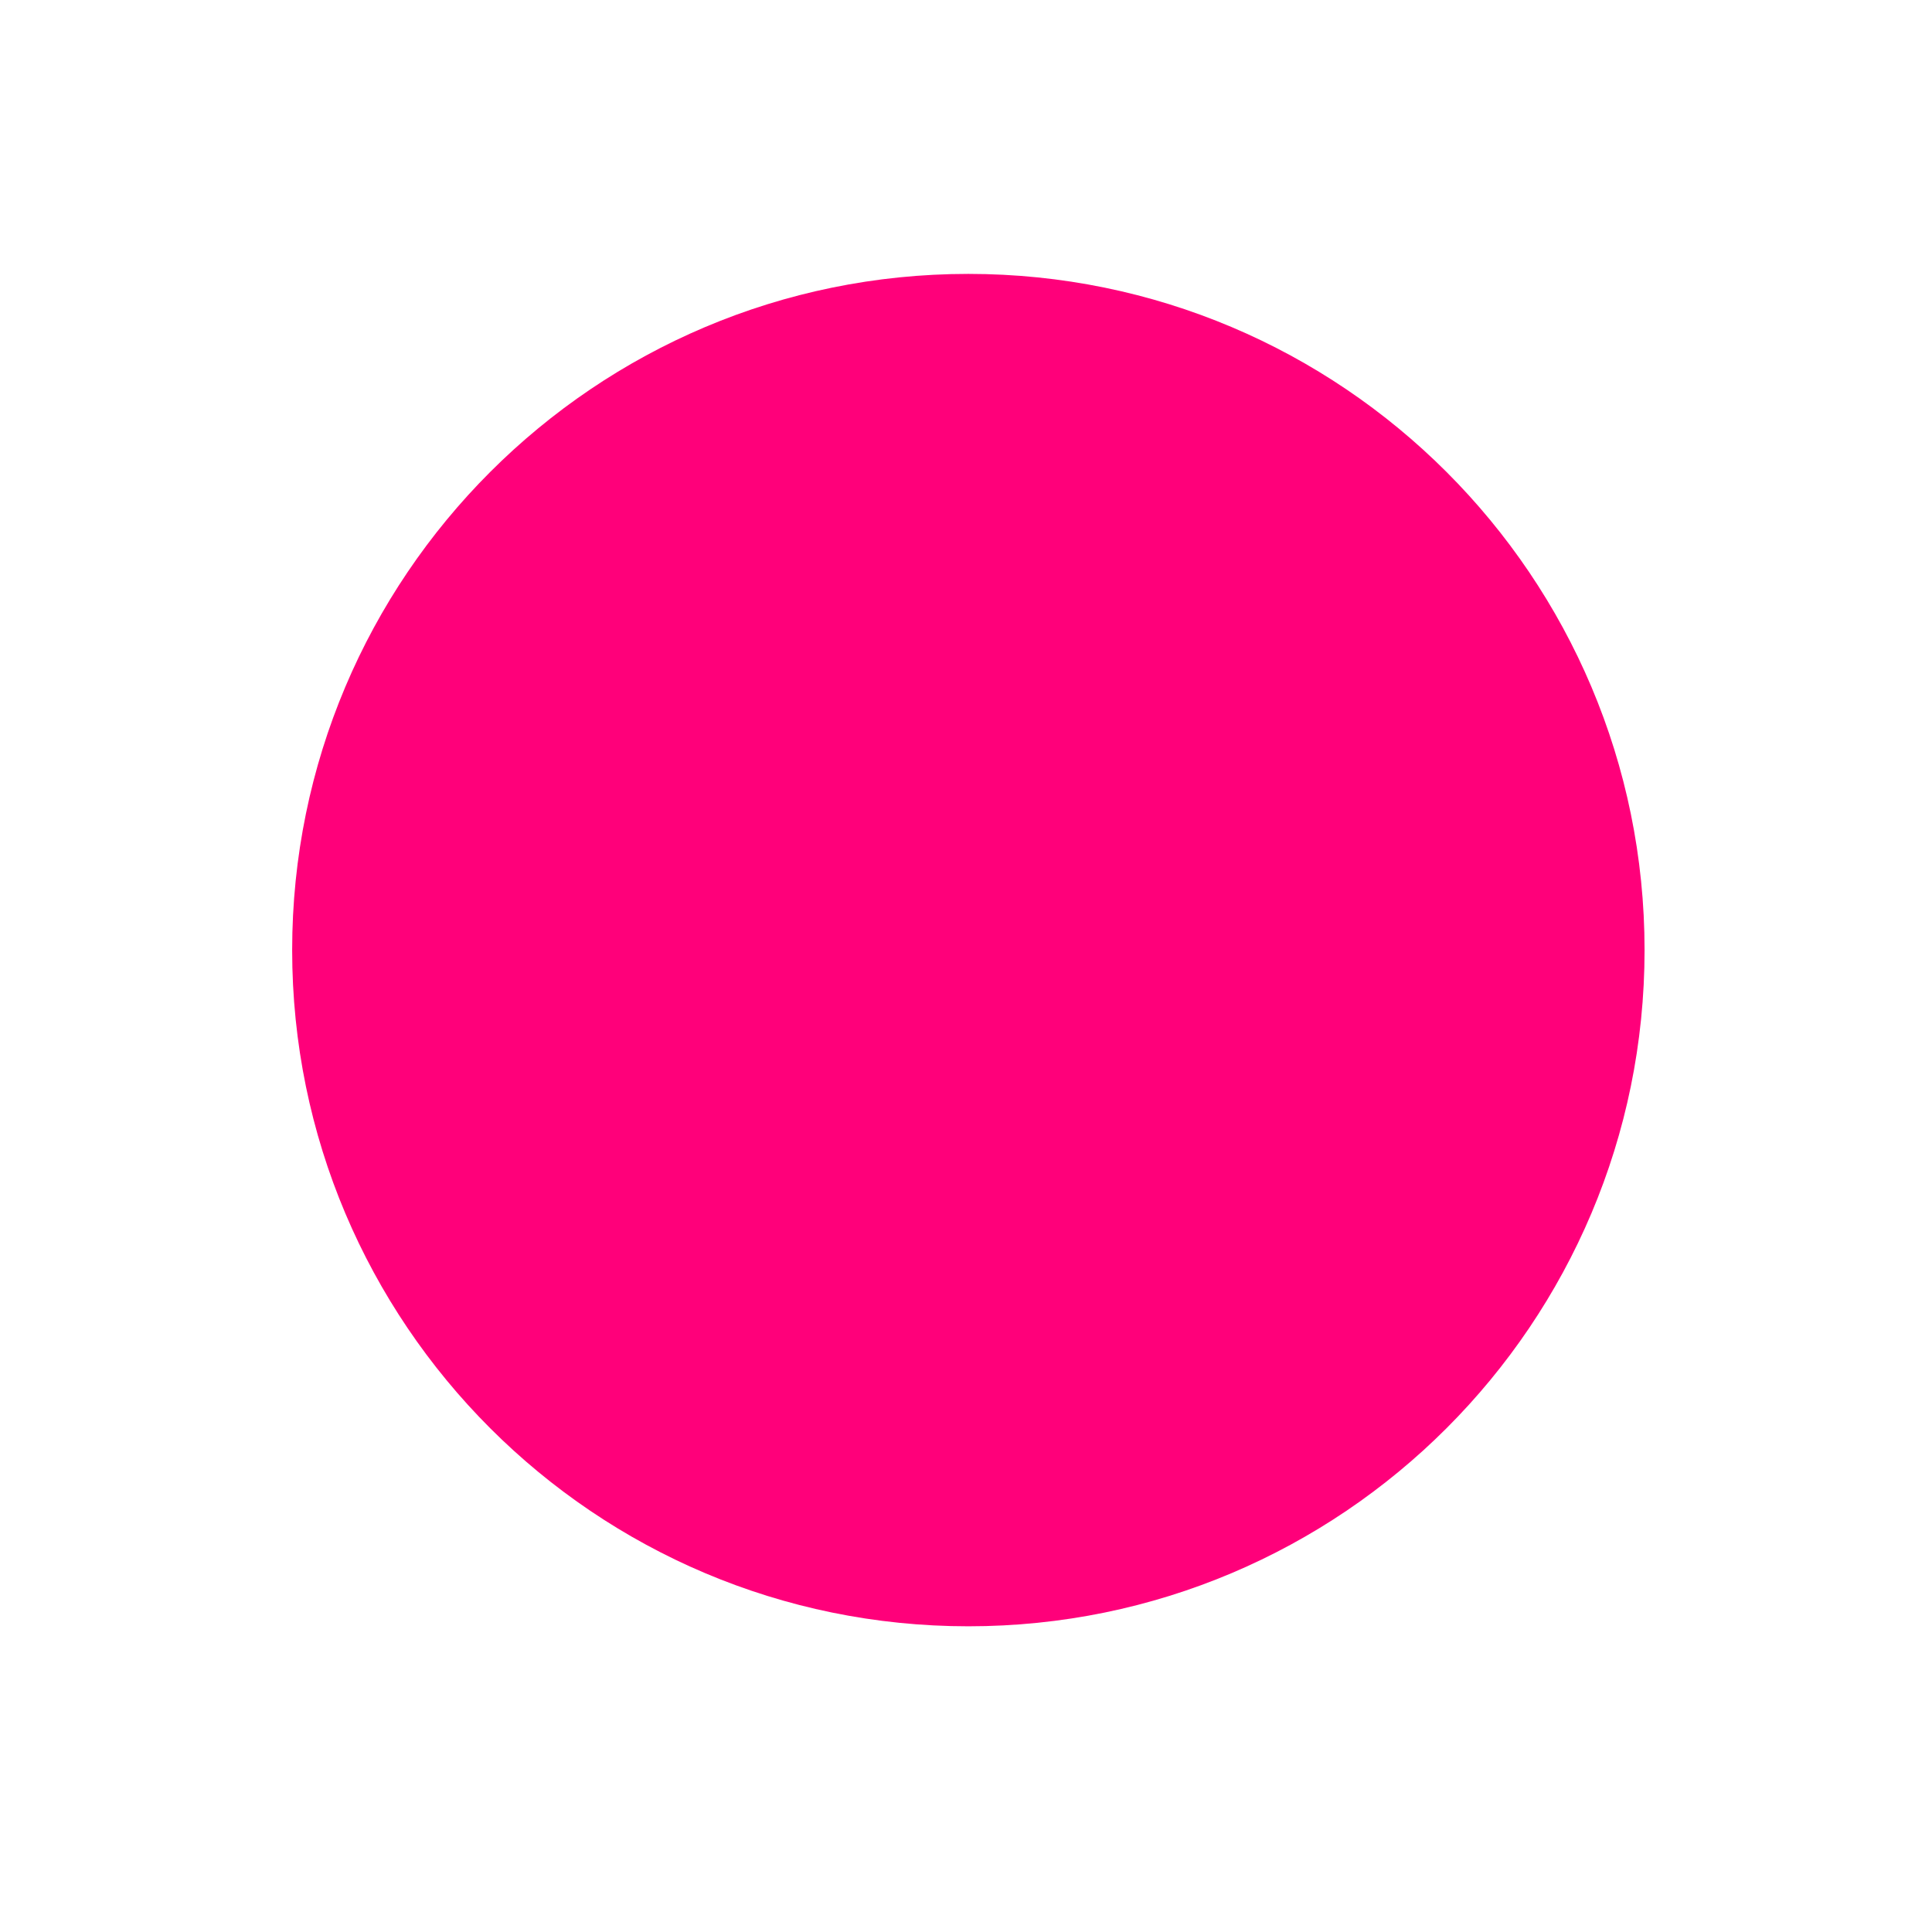
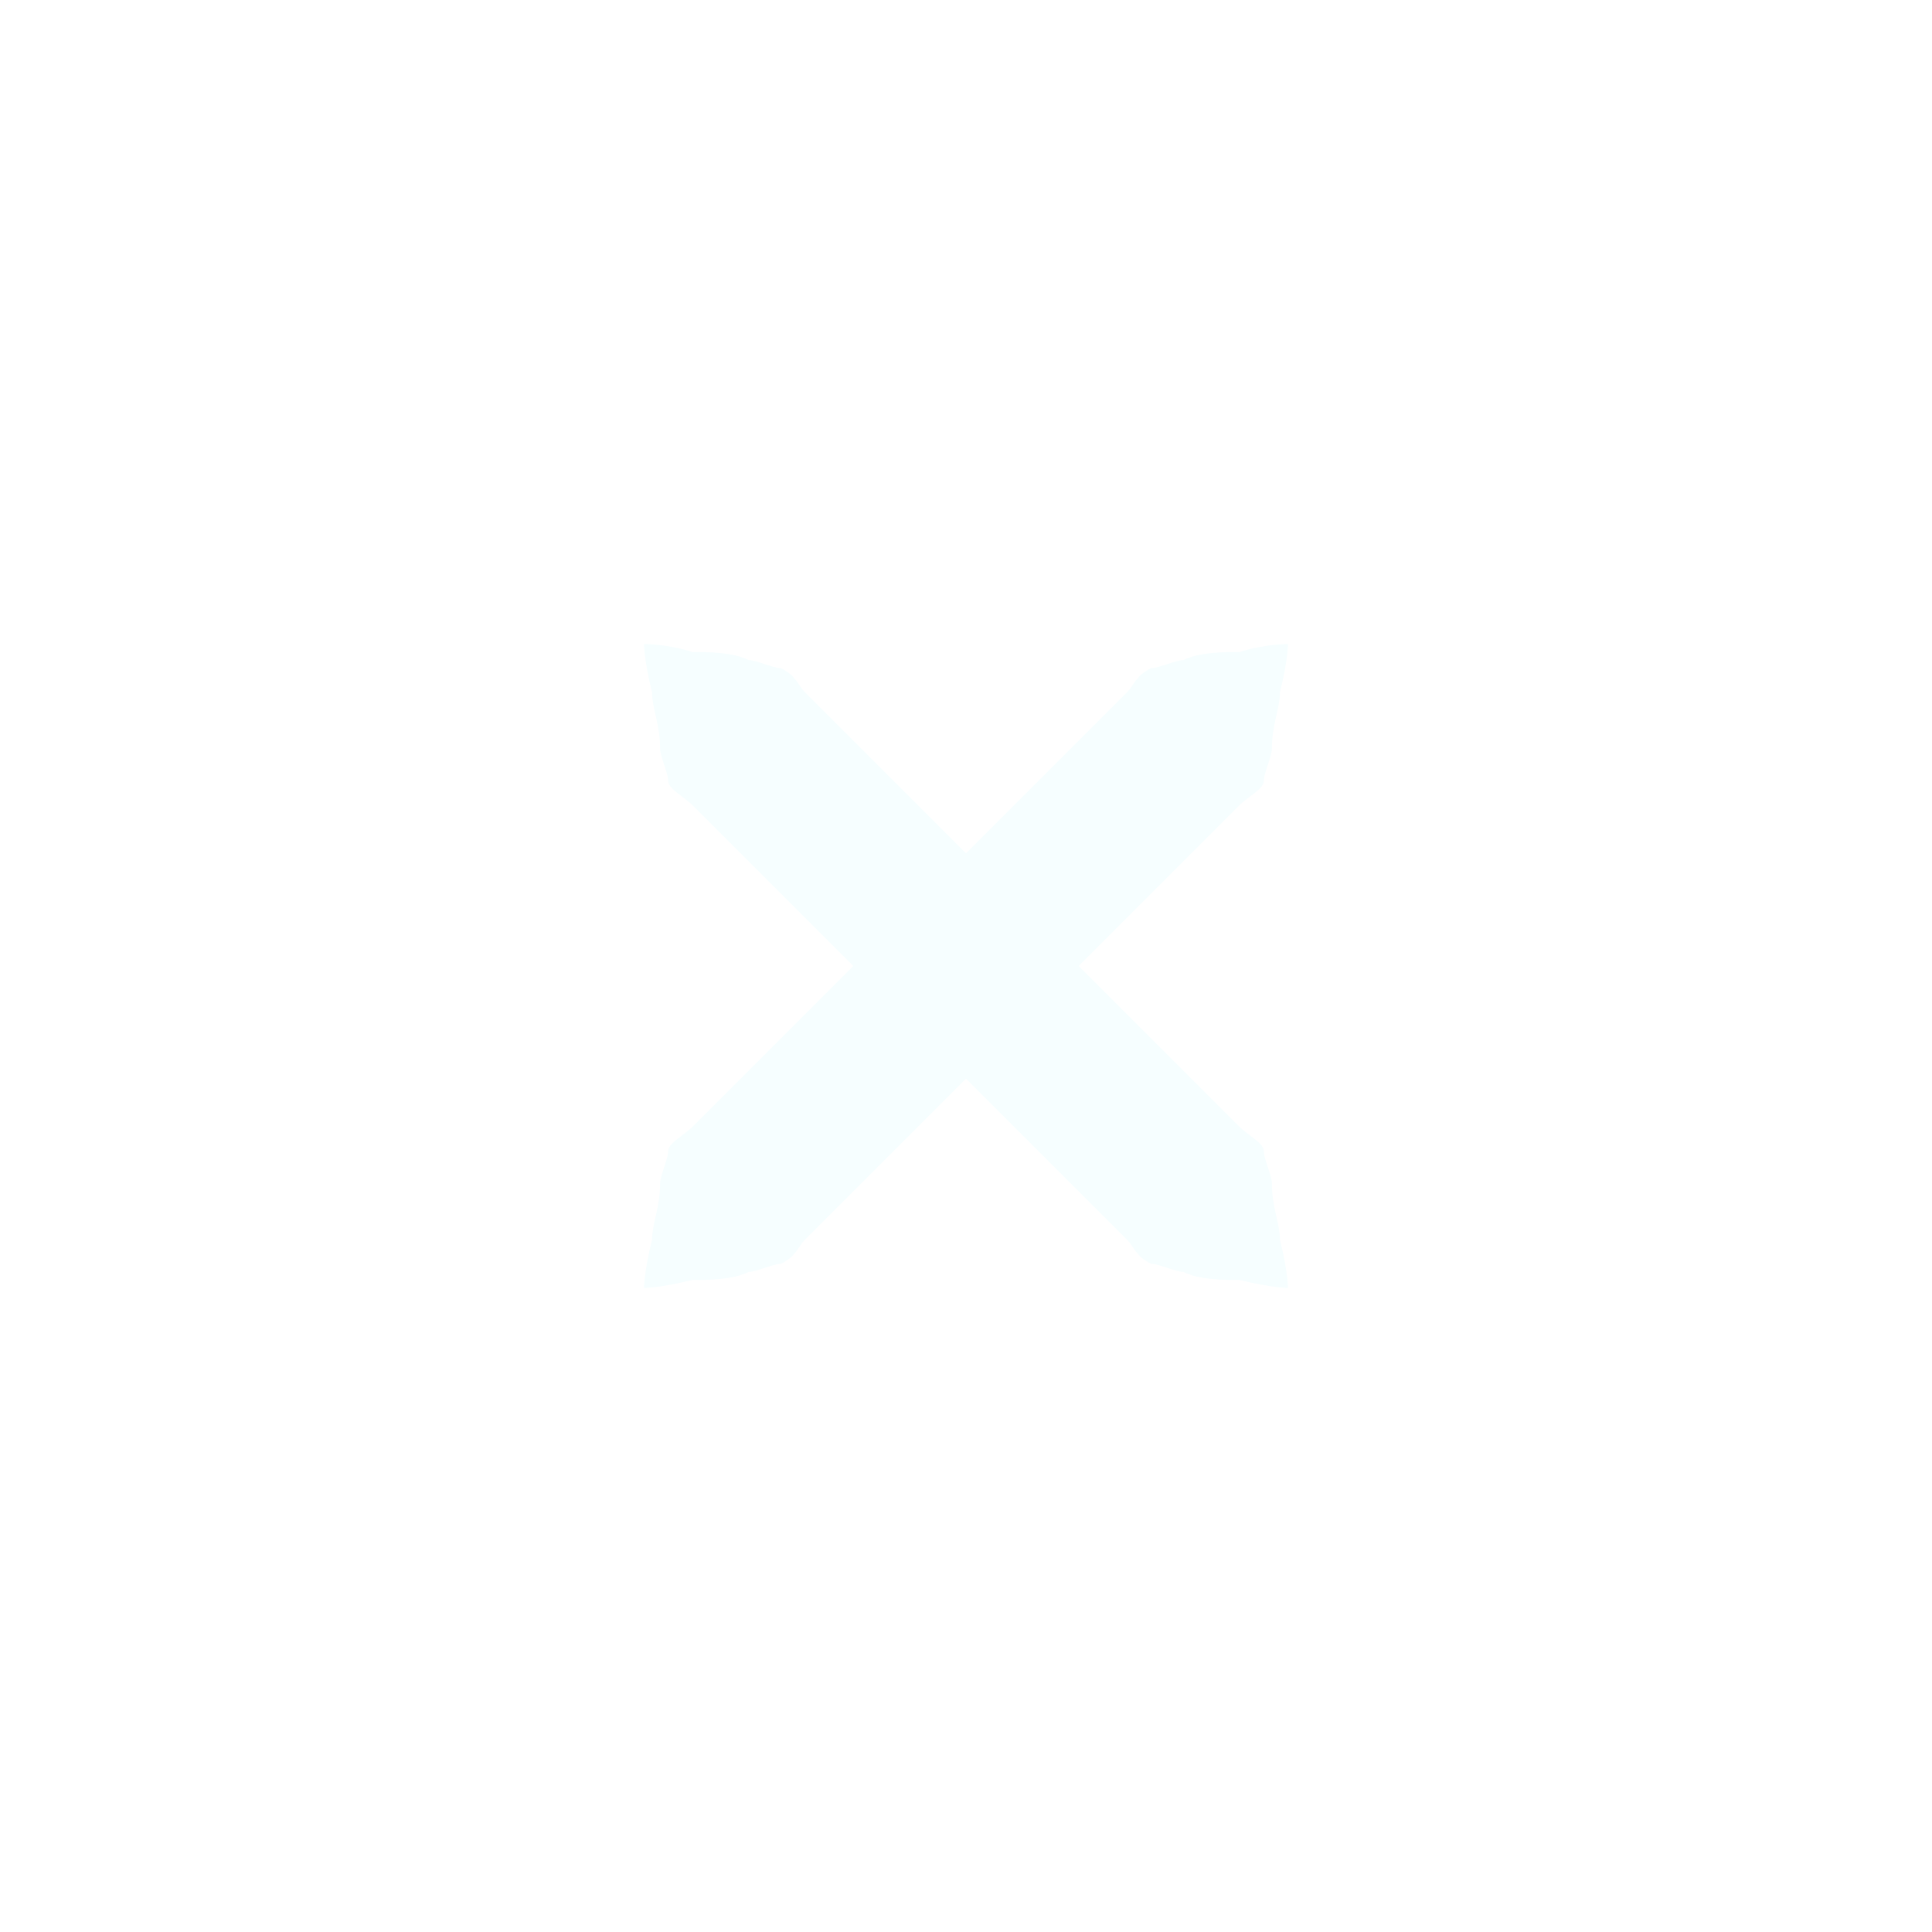
- <svg xmlns="http://www.w3.org/2000/svg" width="20" height="20" id="svg2" version="1.1">
-   <defs id="defs4" />
-   <g id="layer1" transform="translate(-671.1429,-644.5765)">
-     <g transform="matrix(0.1265625,0,0,-0.1265625,672.0709,663.0964)" id="g4090">
-       <g transform="scale(0.1)" id="g4092">
-         <path id="path4094" style="fill:#ff007a;fill-opacity:1;fill-rule:evenodd;stroke:none" d="m 718.733,133.097 c 305.456,0 553.082,247.626 553.082,553.086 0,305.461 -247.625,553.087 -553.082,553.087 -305.465,0 -553.091,-247.626 -553.091,-553.087 0,-305.46 247.626,-553.086 553.091,-553.086" />
-         <path id="path4096" style="fill:#ff007a;fill-opacity:1;fill-rule:evenodd;stroke:none" d="m 718.733,172.599 c 283.637,0 513.575,229.943 513.575,513.585 0,283.644 -229.938,513.582 -513.575,513.582 -283.647,0 -513.586,-229.938 -513.586,-513.582 0,-283.642 229.938,-513.585 513.586,-513.585" />
-       </g>
-     </g>
-   </g>
+ <svg xmlns="http://www.w3.org/2000/svg" xmlns:xlink="http://www.w3.org/1999/xlink" version="1.1" x="0px" y="0px" width="24px" height="24px" viewBox="0 0 24 24">
+   <path id="a" fill="#f6feff" d="M16,8c0,0,0,0.2-0.1,0.6c0,0.2-0.1,0.4-0.1,0.7c0,0.1-0.1,0.3-0.1,0.4c0,0.1-0.2,0.2-0.3,0.3c-0.7,0.7-1.7,1.7-2.7,2.7c-1,1-2,2-2.7,2.7c-0.1,0.1-0.1,0.2-0.3,0.3c-0.1,0-0.3,0.1-0.4,0.1c-0.2,0.1-0.5,0.1-0.7,0.1C8.2,16,8,16,8,16s0-0.2,0.1-0.6c0-0.2,0.1-0.4,0.1-0.7c0-0.1,0.1-0.3,0.1-0.4c0-0.1,0.2-0.2,0.3-0.3c0.7-0.7,1.7-1.7,2.7-2.7c1-1,2-2,2.7-2.7c0.1-0.1,0.1-0.2,0.3-0.3c0.1,0,0.3-0.1,0.4-0.1c0.2-0.1,0.5-0.1,0.7-0.1C15.7,8,16,8,16,8z" />
+   <use xlink:href="#a" transform="matrix(-1,0,0,1,24,0)" />
</svg>
